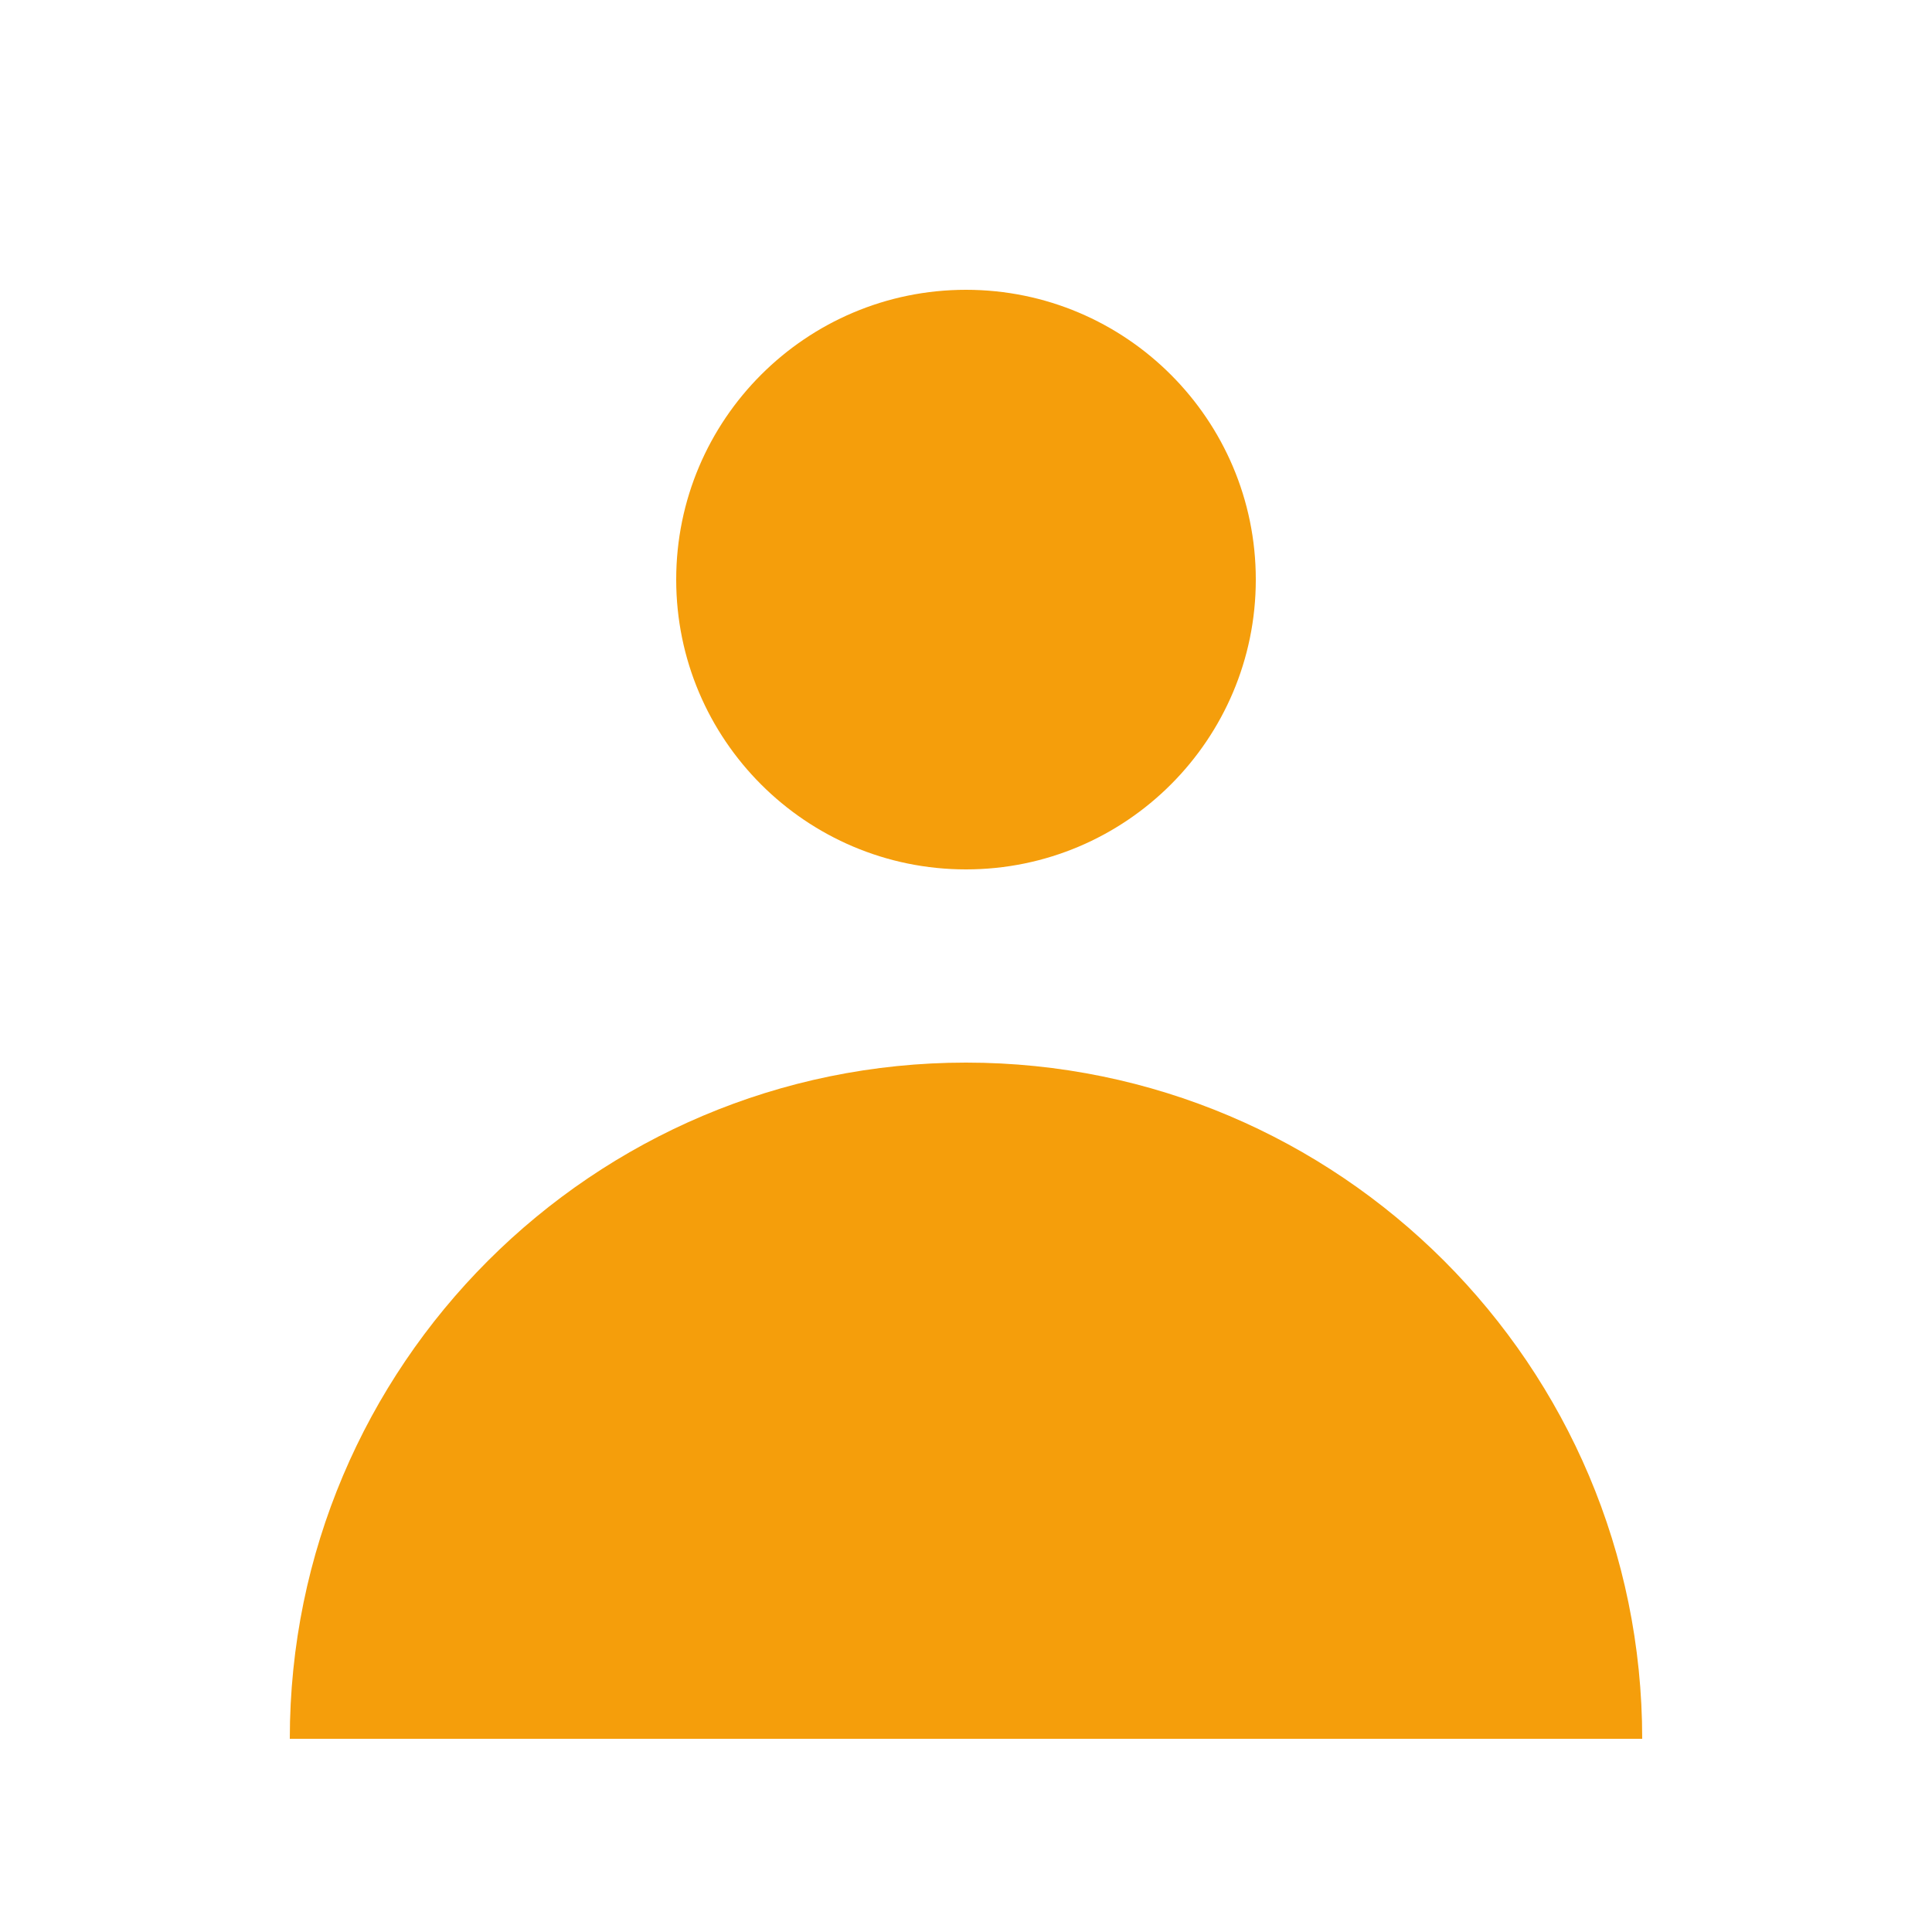
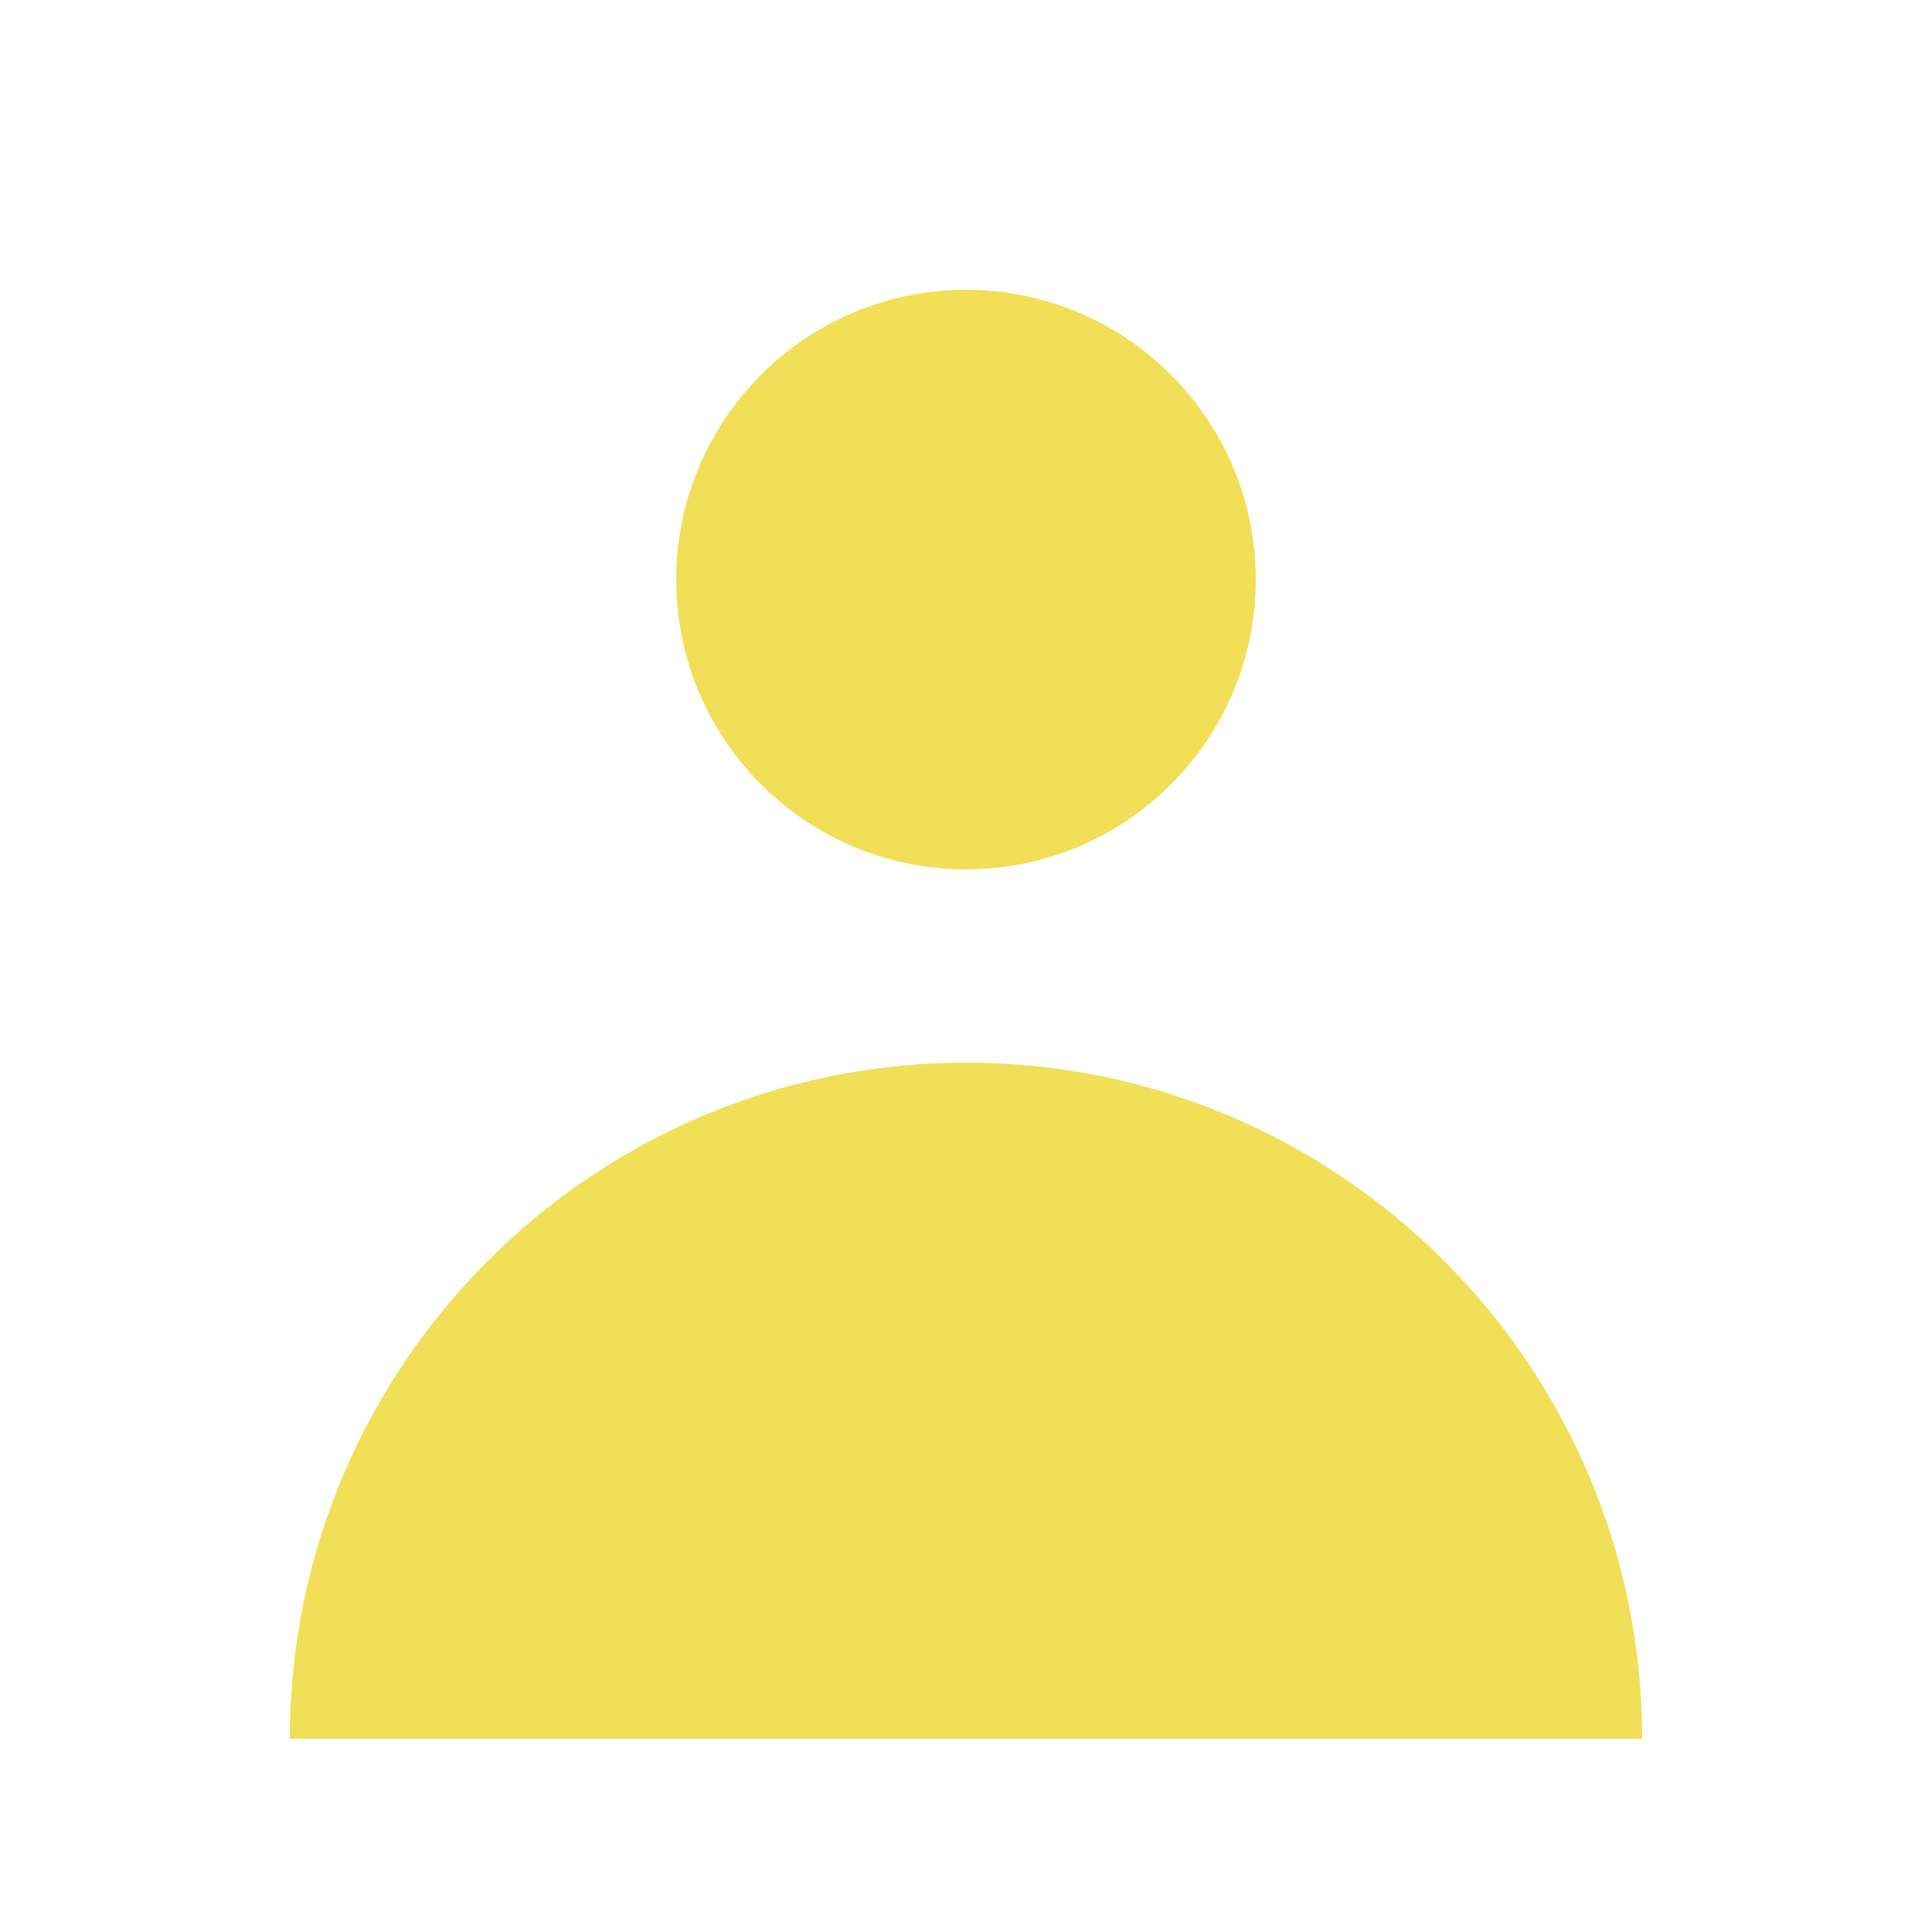
<svg xmlns="http://www.w3.org/2000/svg" preserveAspectRatio="none" overflow="visible" style="display: block;" width="14" height="14" viewBox="0 0 14 14" fill="none">
  <g id="SVG">
-     <path id="Vector" fill-rule="evenodd" clip-rule="evenodd" d="M7 6.3C8.159 6.3 9.1 5.359 9.1 4.2C9.1 3.041 8.159 2.1 7 2.1C5.841 2.1 4.9 3.041 4.9 4.2C4.9 5.359 5.841 6.3 7 6.3V6.3M2.1 12.6C2.1 9.896 4.296 7.7 7 7.7C9.704 7.7 11.9 9.896 11.9 12.6H2.1V12.6" fill="#F59E0B" />
+     <path id="Vector" fill-rule="evenodd" clip-rule="evenodd" d="M7 6.3C8.159 6.3 9.1 5.359 9.1 4.2C9.1 3.041 8.159 2.1 7 2.1C5.841 2.1 4.9 3.041 4.9 4.2C4.9 5.359 5.841 6.3 7 6.3V6.3M2.1 12.6C2.1 9.896 4.296 7.7 7 7.7C9.704 7.7 11.9 9.896 11.9 12.6H2.1V12.6" fill="#F1DF57" />
  </g>
</svg>
